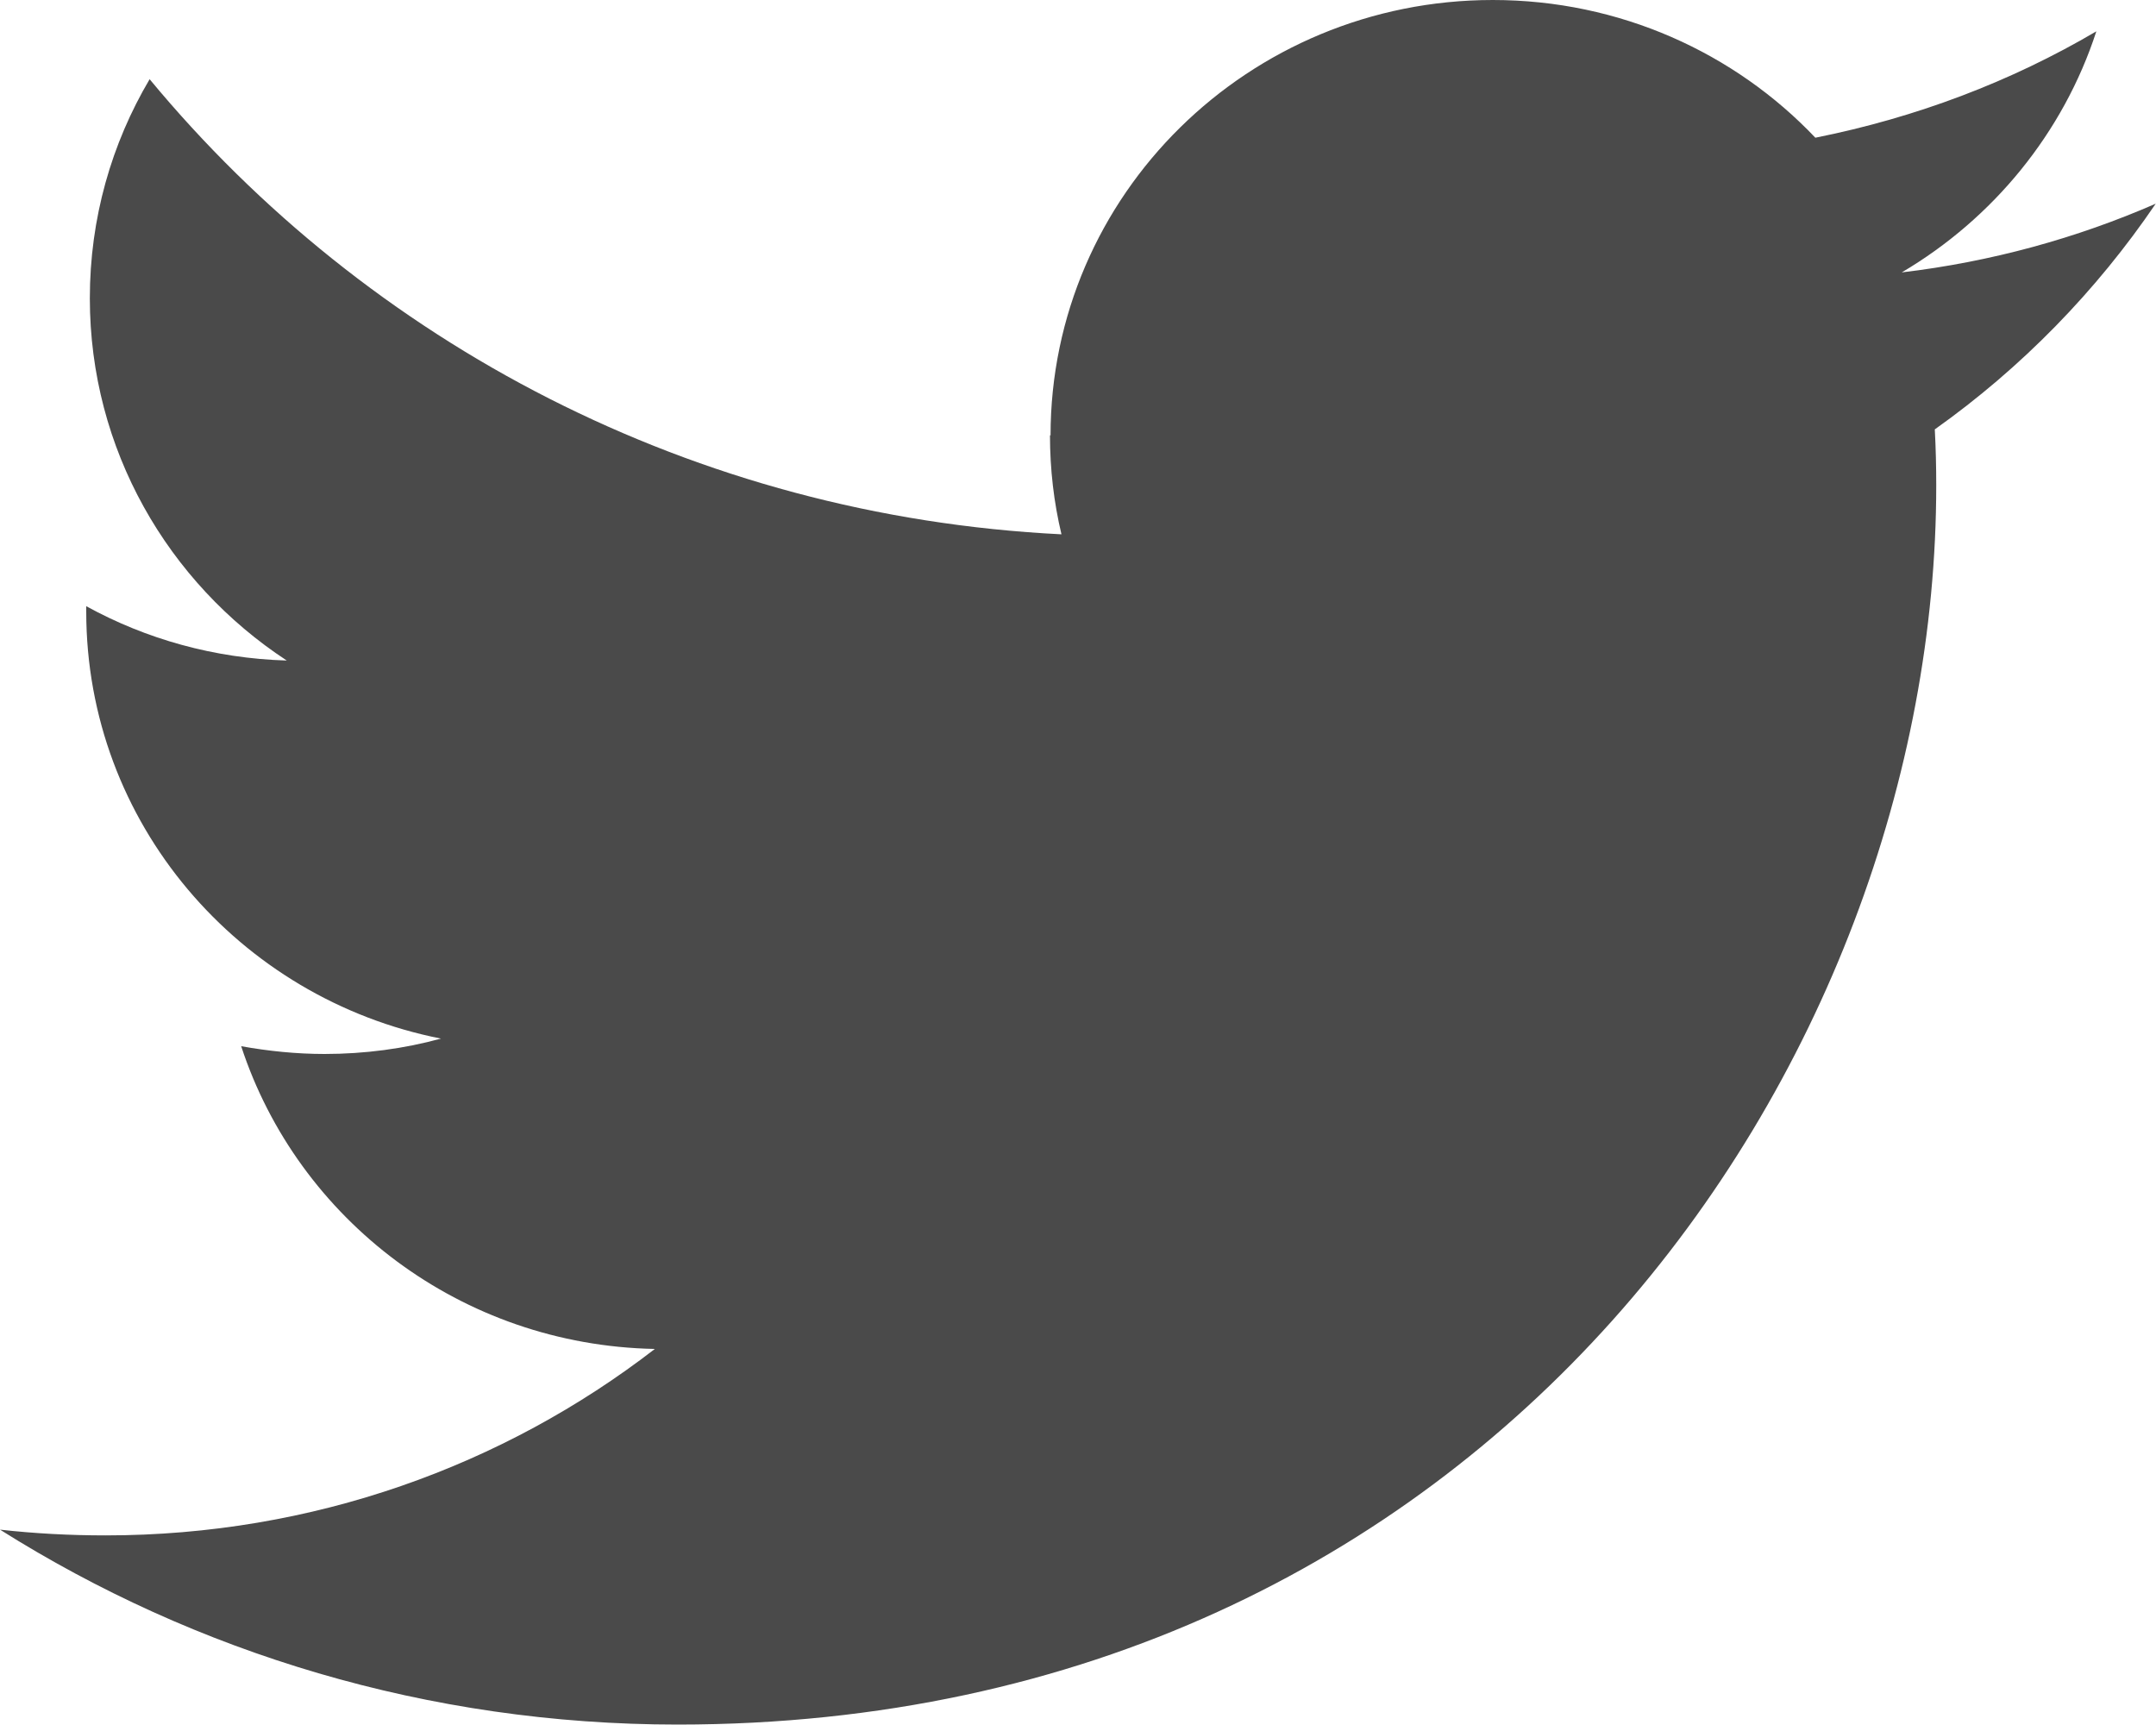
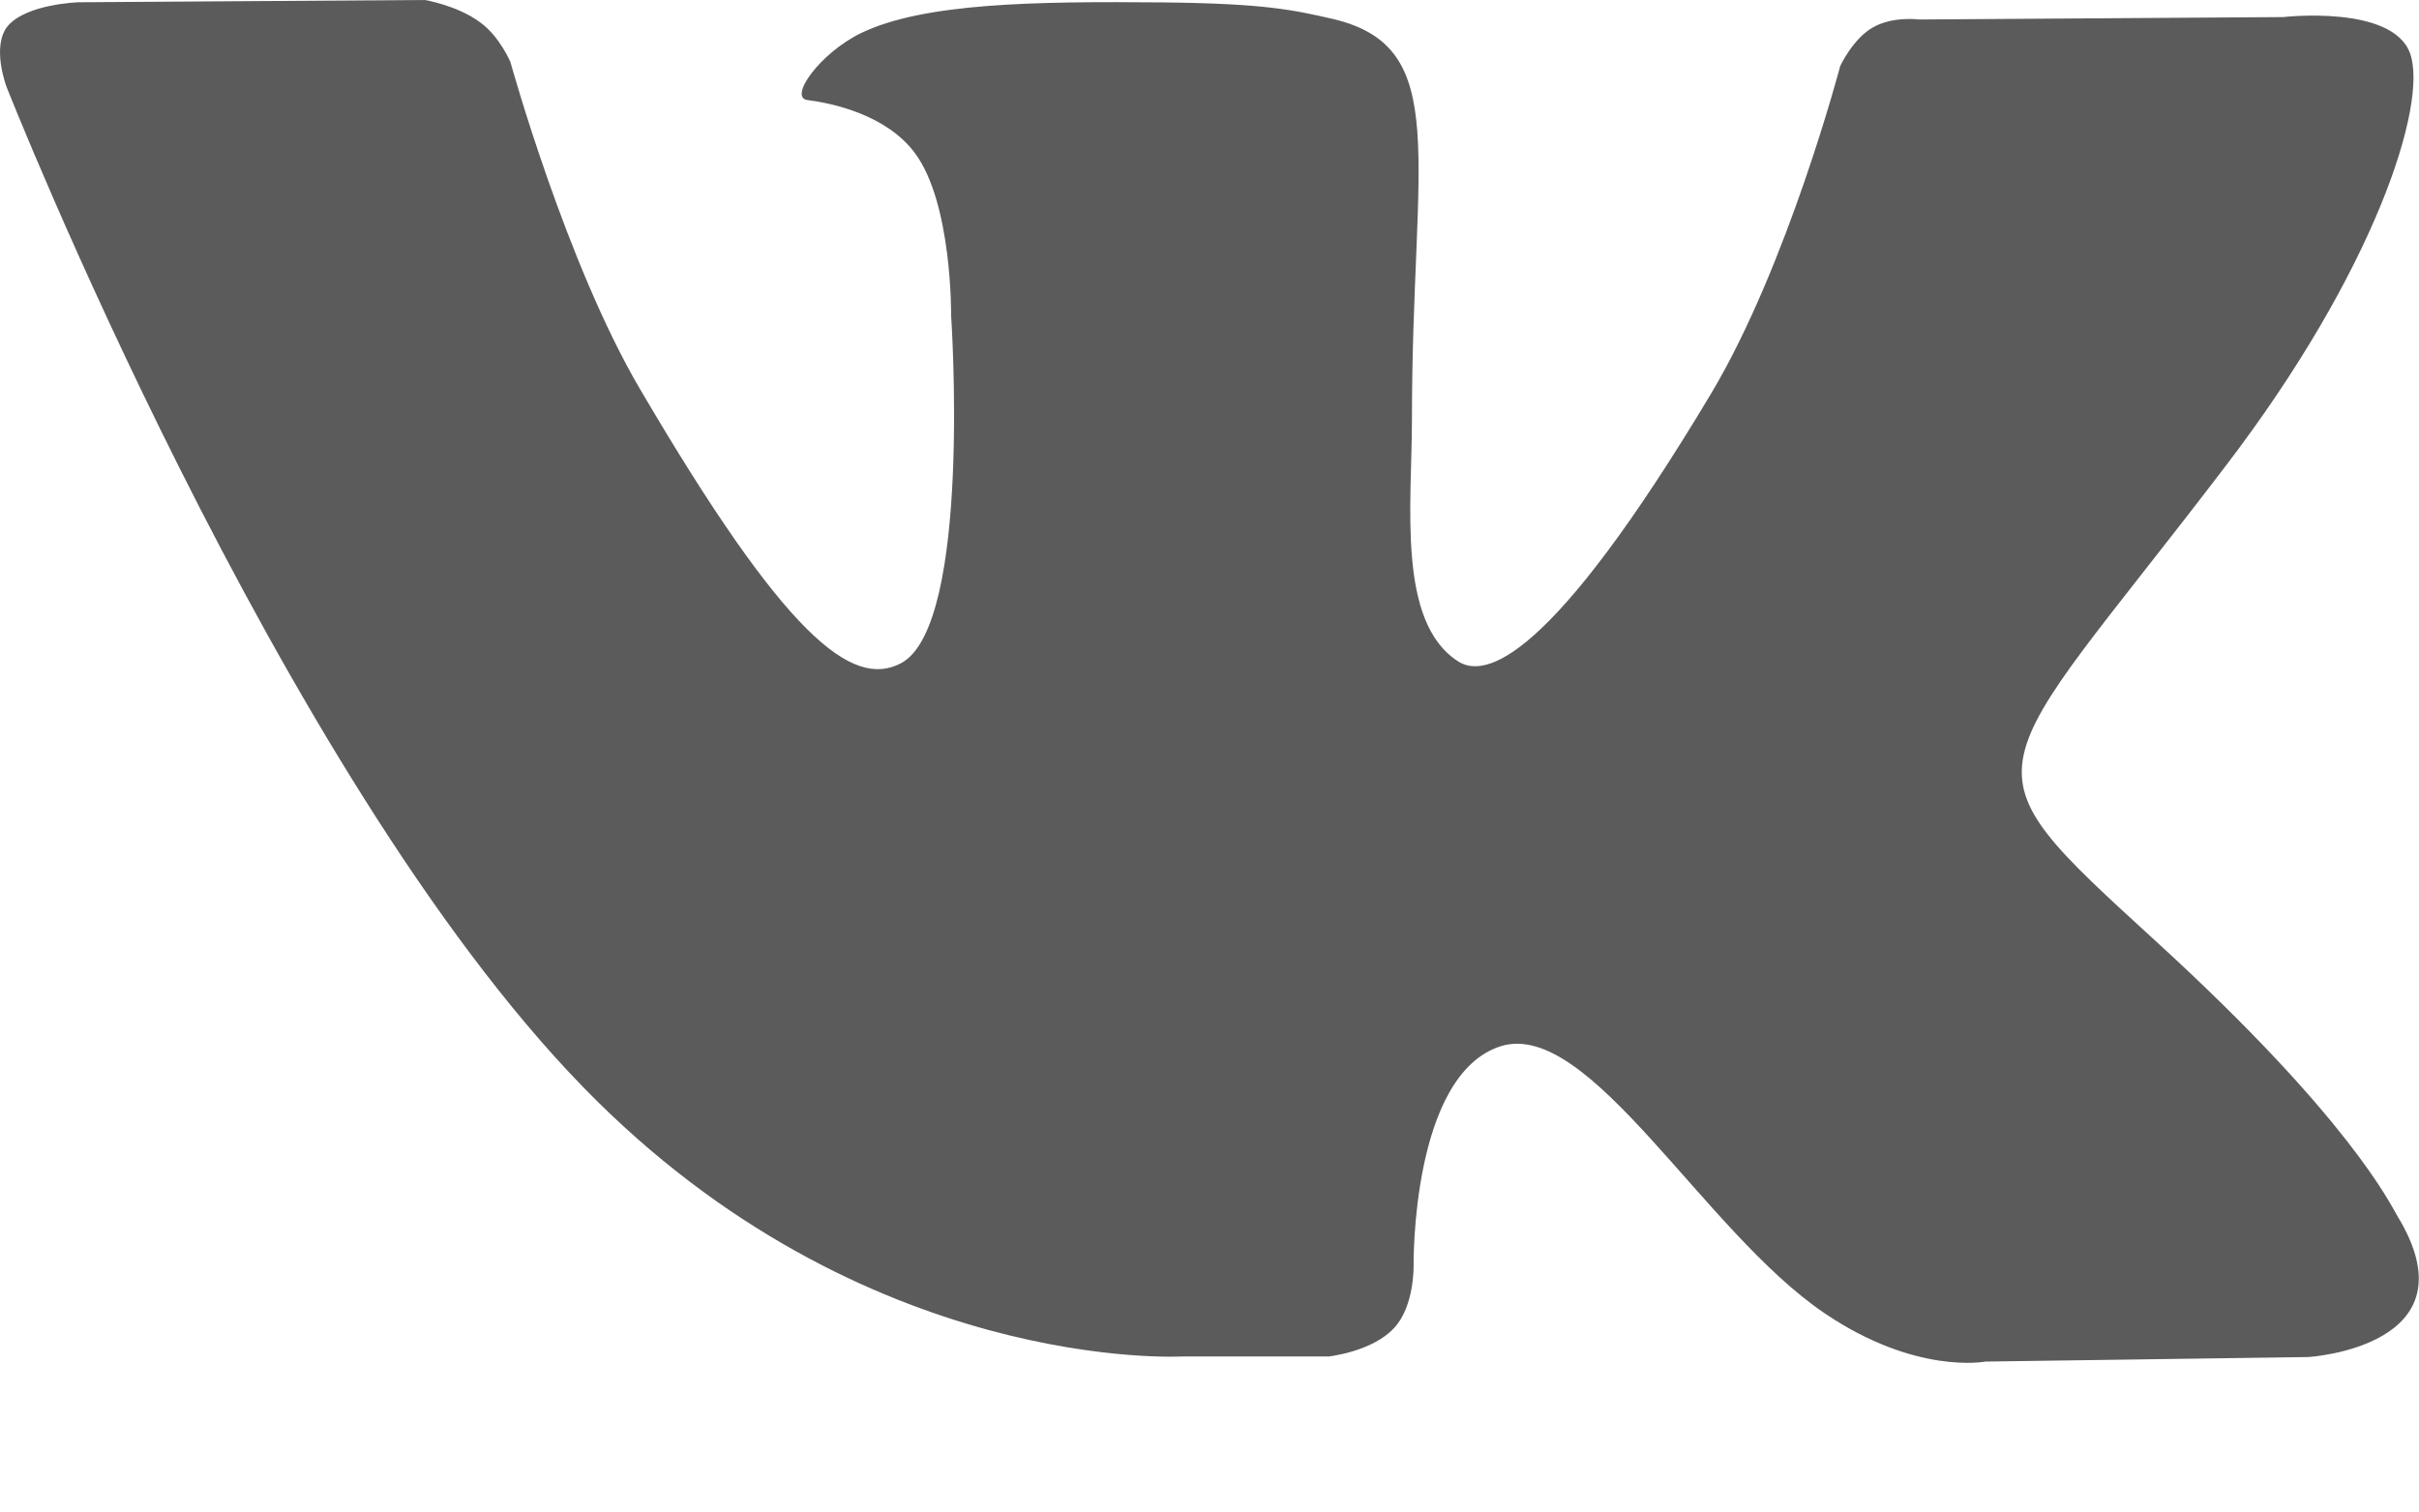
- <svg xmlns="http://www.w3.org/2000/svg" xmlns:xlink="http://www.w3.org/1999/xlink" width="15" height="12" viewBox="0 0 15 12" version="1.1">
-   <g id="Canvas" transform="translate(-2413 -7010)">
+ <svg xmlns="http://www.w3.org/2000/svg" xmlns:xlink="http://www.w3.org/1999/xlink" width="16" height="10" viewBox="0 0 16 10" version="1.1">
+   <g id="Canvas" transform="translate(-2413 -6984)">
    <g id="Path">
-       <use xlink:href="#path0_fill" transform="translate(2413 7010)" fill="#4A4A4A" />
+       <use xlink:href="#path0_fill" transform="translate(2413 6984)" fill="#5B5B5C" />
    </g>
  </g>
  <defs>
-     <path id="path0_fill" fill-rule="evenodd" d="M 7.305 3.027C 7.305 3.264 7.332 3.495 7.385 3.717C 4.827 3.59 2.559 2.384 1.041 0.551C 0.776 0.999 0.625 1.519 0.625 2.075C 0.625 3.125 1.168 4.053 1.995 4.595C 1.489 4.58 1.015 4.445 0.6 4.217L 0.6 4.255C 0.6 5.723 1.66 6.947 3.068 7.225C 2.813 7.295 2.538 7.332 2.258 7.332C 2.062 7.332 1.868 7.312 1.678 7.278C 2.073 8.484 3.208 9.358 4.556 9.384C 3.503 10.197 2.176 10.681 0.734 10.681C 0.486 10.681 0.241 10.668 0 10.641C 1.359 11.497 2.977 11.997 4.715 11.997C 10.375 11.997 13.471 7.381 13.471 3.377C 13.471 3.247 13.468 3.117 13.461 2.987C 14.064 2.559 14.585 2.025 14.998 1.417C 14.448 1.657 13.854 1.821 13.231 1.895C 13.867 1.52 14.355 0.925 14.585 0.218C 13.99 0.568 13.331 0.818 12.63 0.958C 12.07 0.368 11.27 0 10.386 0C 8.686 0 7.309 1.357 7.309 3.03L 7.305 3.027Z" />
+     <path id="path0_fill" fill-rule="evenodd" d="M 8.783 8.975C 8.783 8.975 9.073 8.945 9.22 8.787C 9.356 8.643 9.35 8.373 9.35 8.373C 9.35 8.373 9.333 7.108 9.928 6.921C 10.515 6.741 11.268 8.147 12.068 8.688C 12.673 9.098 13.132 9.008 13.132 9.008L 15.268 8.978C 15.268 8.978 16.386 8.91 15.856 8.043C 15.813 7.973 15.546 7.403 14.266 6.233C 12.926 5.006 13.106 5.203 14.721 3.083C 15.707 1.793 16.061 0.689 15.941 0.353C 15.824 0.029 15.101 0.113 15.101 0.113L 12.695 0.129C 12.695 0.129 12.517 0.105 12.385 0.183C 12.255 0.258 12.172 0.436 12.172 0.436C 12.172 0.436 11.826 1.75 11.32 2.6C 10.248 4.393 9.82 4.488 9.645 4.376C 9.238 4.116 9.339 3.334 9.339 2.776C 9.339 1.039 9.607 0.314 8.819 0.126C 8.557 0.066 8.365 0.023 7.696 0.016C 6.834 0.008 6.11 0.02 5.697 0.218C 5.424 0.35 5.213 0.645 5.341 0.662C 5.501 0.682 5.861 0.757 6.051 1.012C 6.299 1.344 6.291 2.087 6.291 2.087C 6.291 2.087 6.431 4.133 5.961 4.387C 5.635 4.561 5.191 4.207 4.235 2.577C 3.744 1.743 3.376 0.41 3.376 0.41C 3.376 0.41 3.304 0.24 3.176 0.148C 3.024 0.035 2.81 0 2.81 0L 0.52 0.015C 0.52 0.015 0.18 0.025 0.053 0.17C -0.06 0.303 0.043 0.574 0.043 0.574C 0.043 0.574 1.833 5.114 3.859 7.194C 5.714 9.1 7.824 8.974 7.824 8.974L 8.78 8.974L 8.783 8.975Z" />
  </defs>
</svg>
